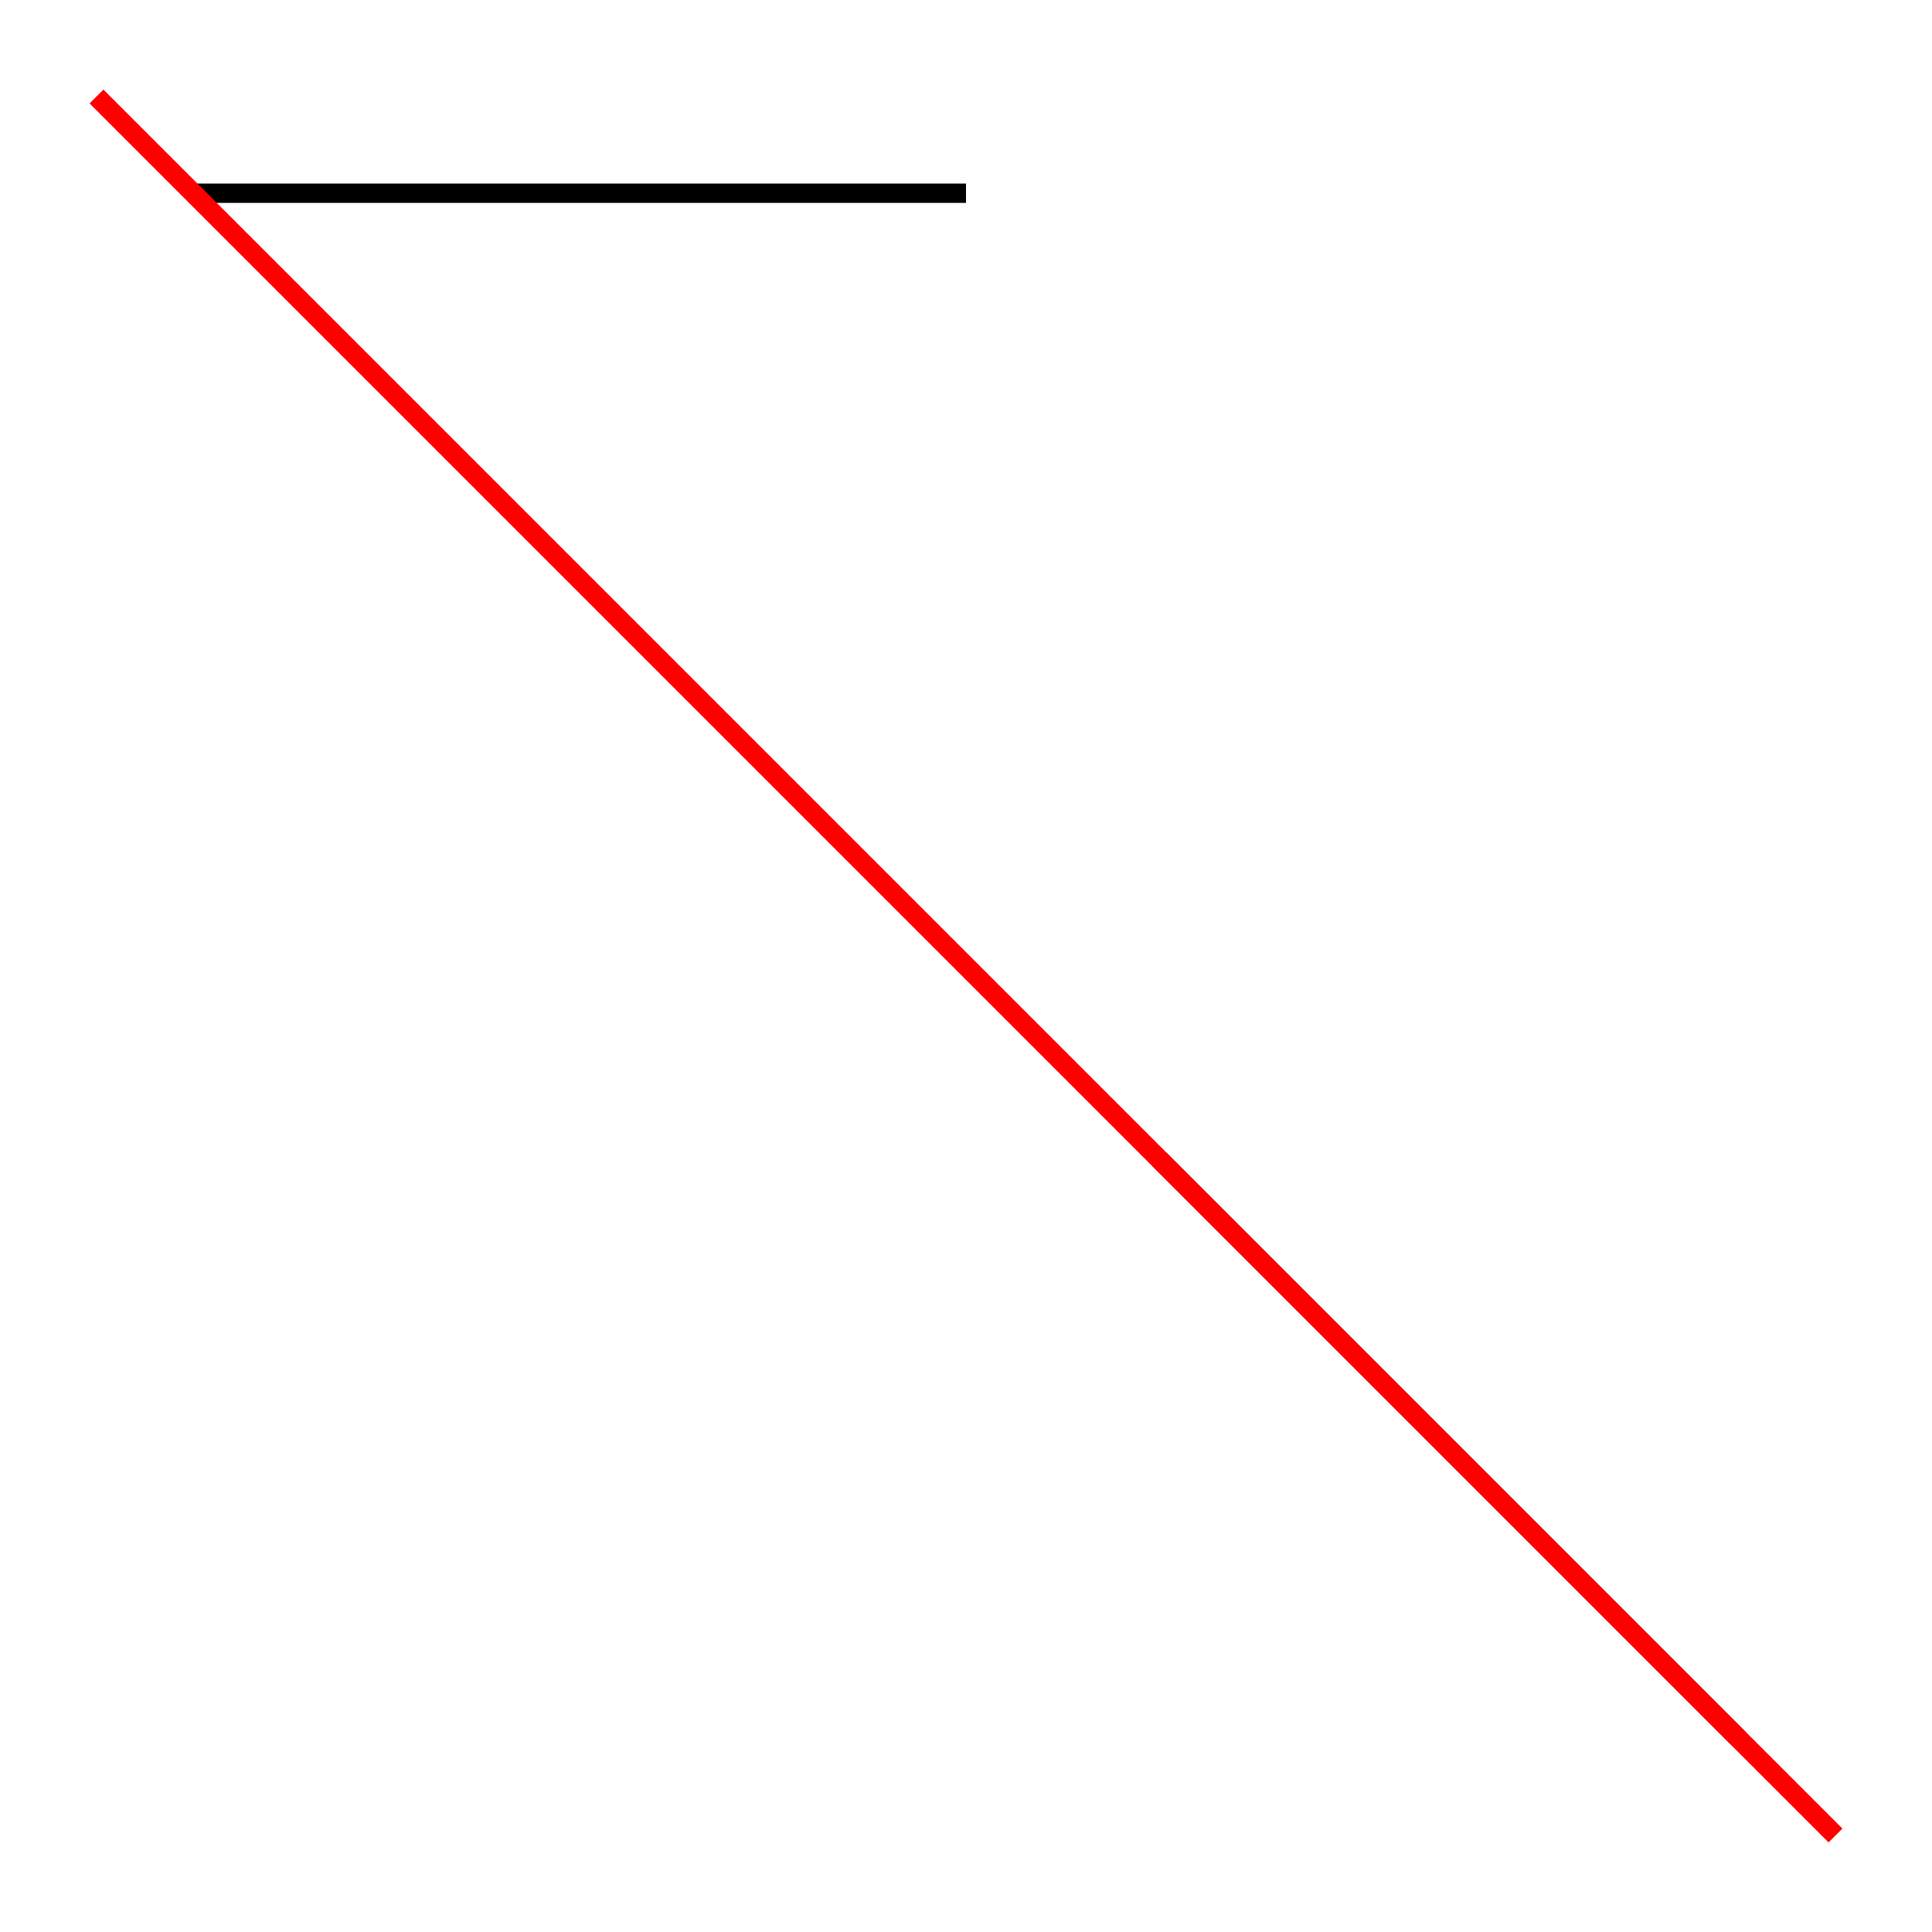
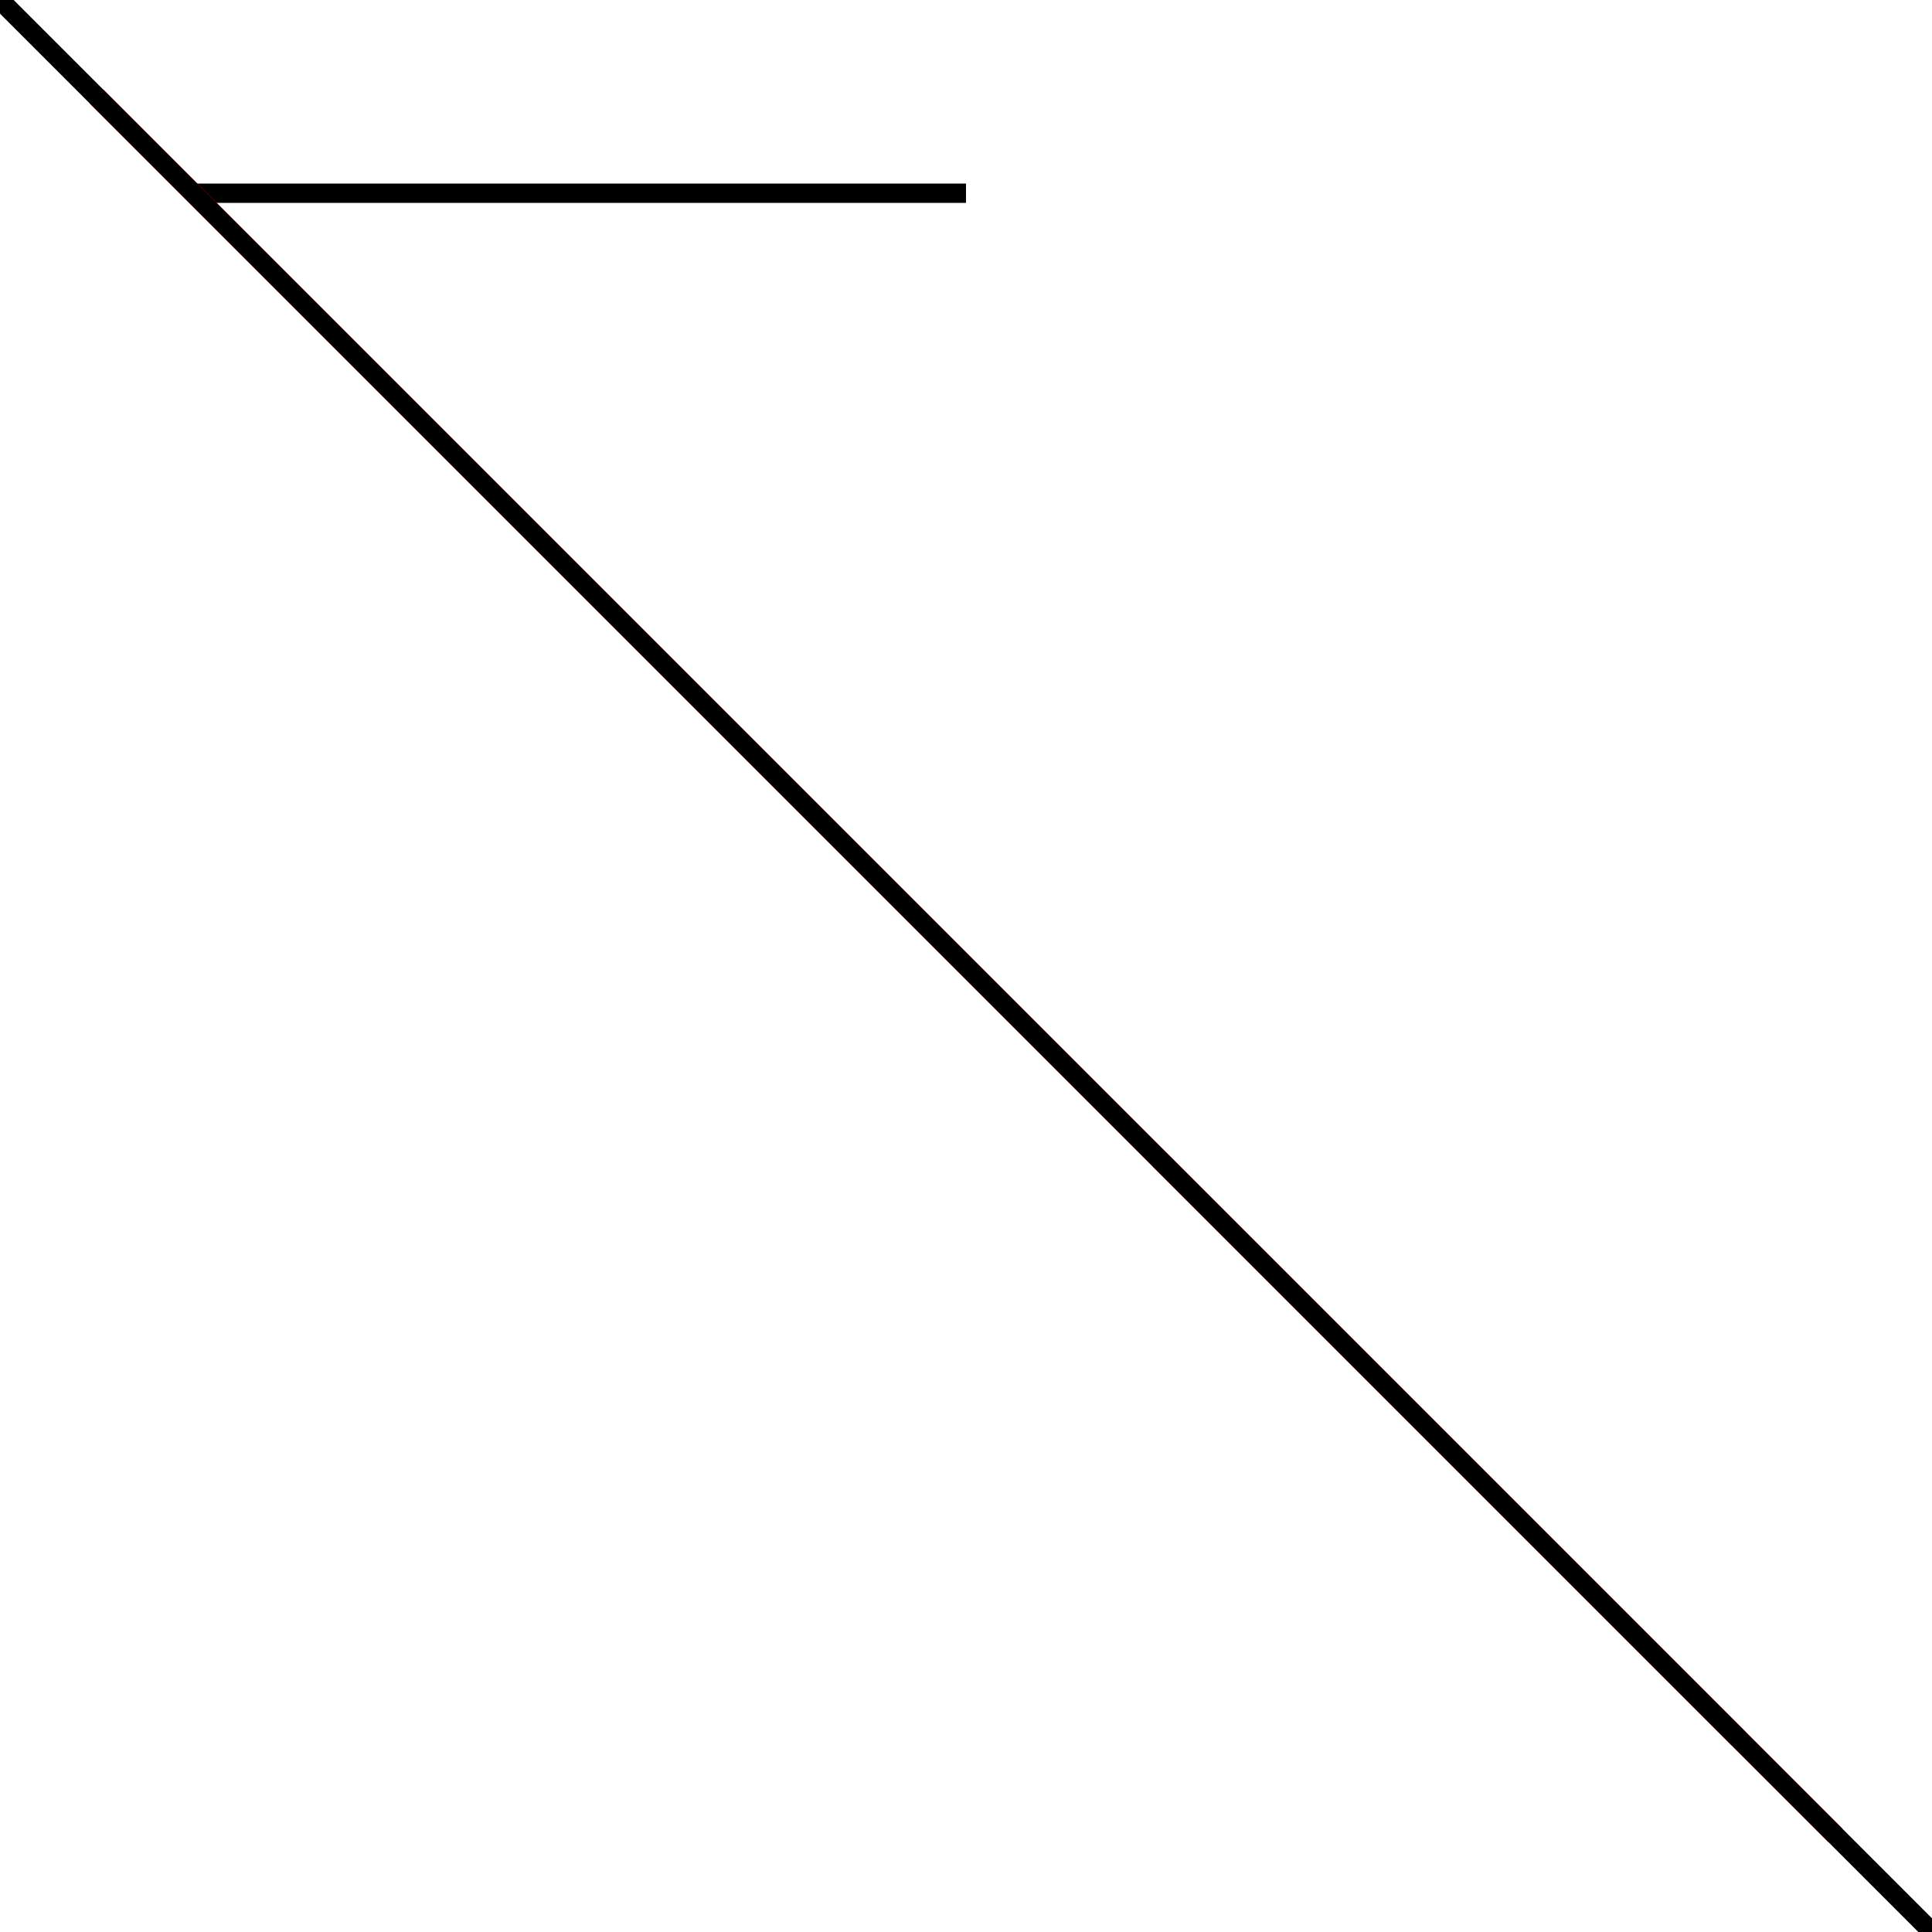
<svg xmlns="http://www.w3.org/2000/svg" width="100" height="100">
  <g id="mygroup">
    <path d="M10,10 L50,10 M60,60 L90,90" stroke="#000000" fill="none" />
    <path id="dup1" d="M5,5 L95,95" stroke="red" fill="none" />
    <path id="dup2" d="M5,5 L95,95" stroke="red" fill="none" />
  </g>
+   <line x1="0" y1="0" x2="100" y2="100" stroke="#000000" />
</svg>
